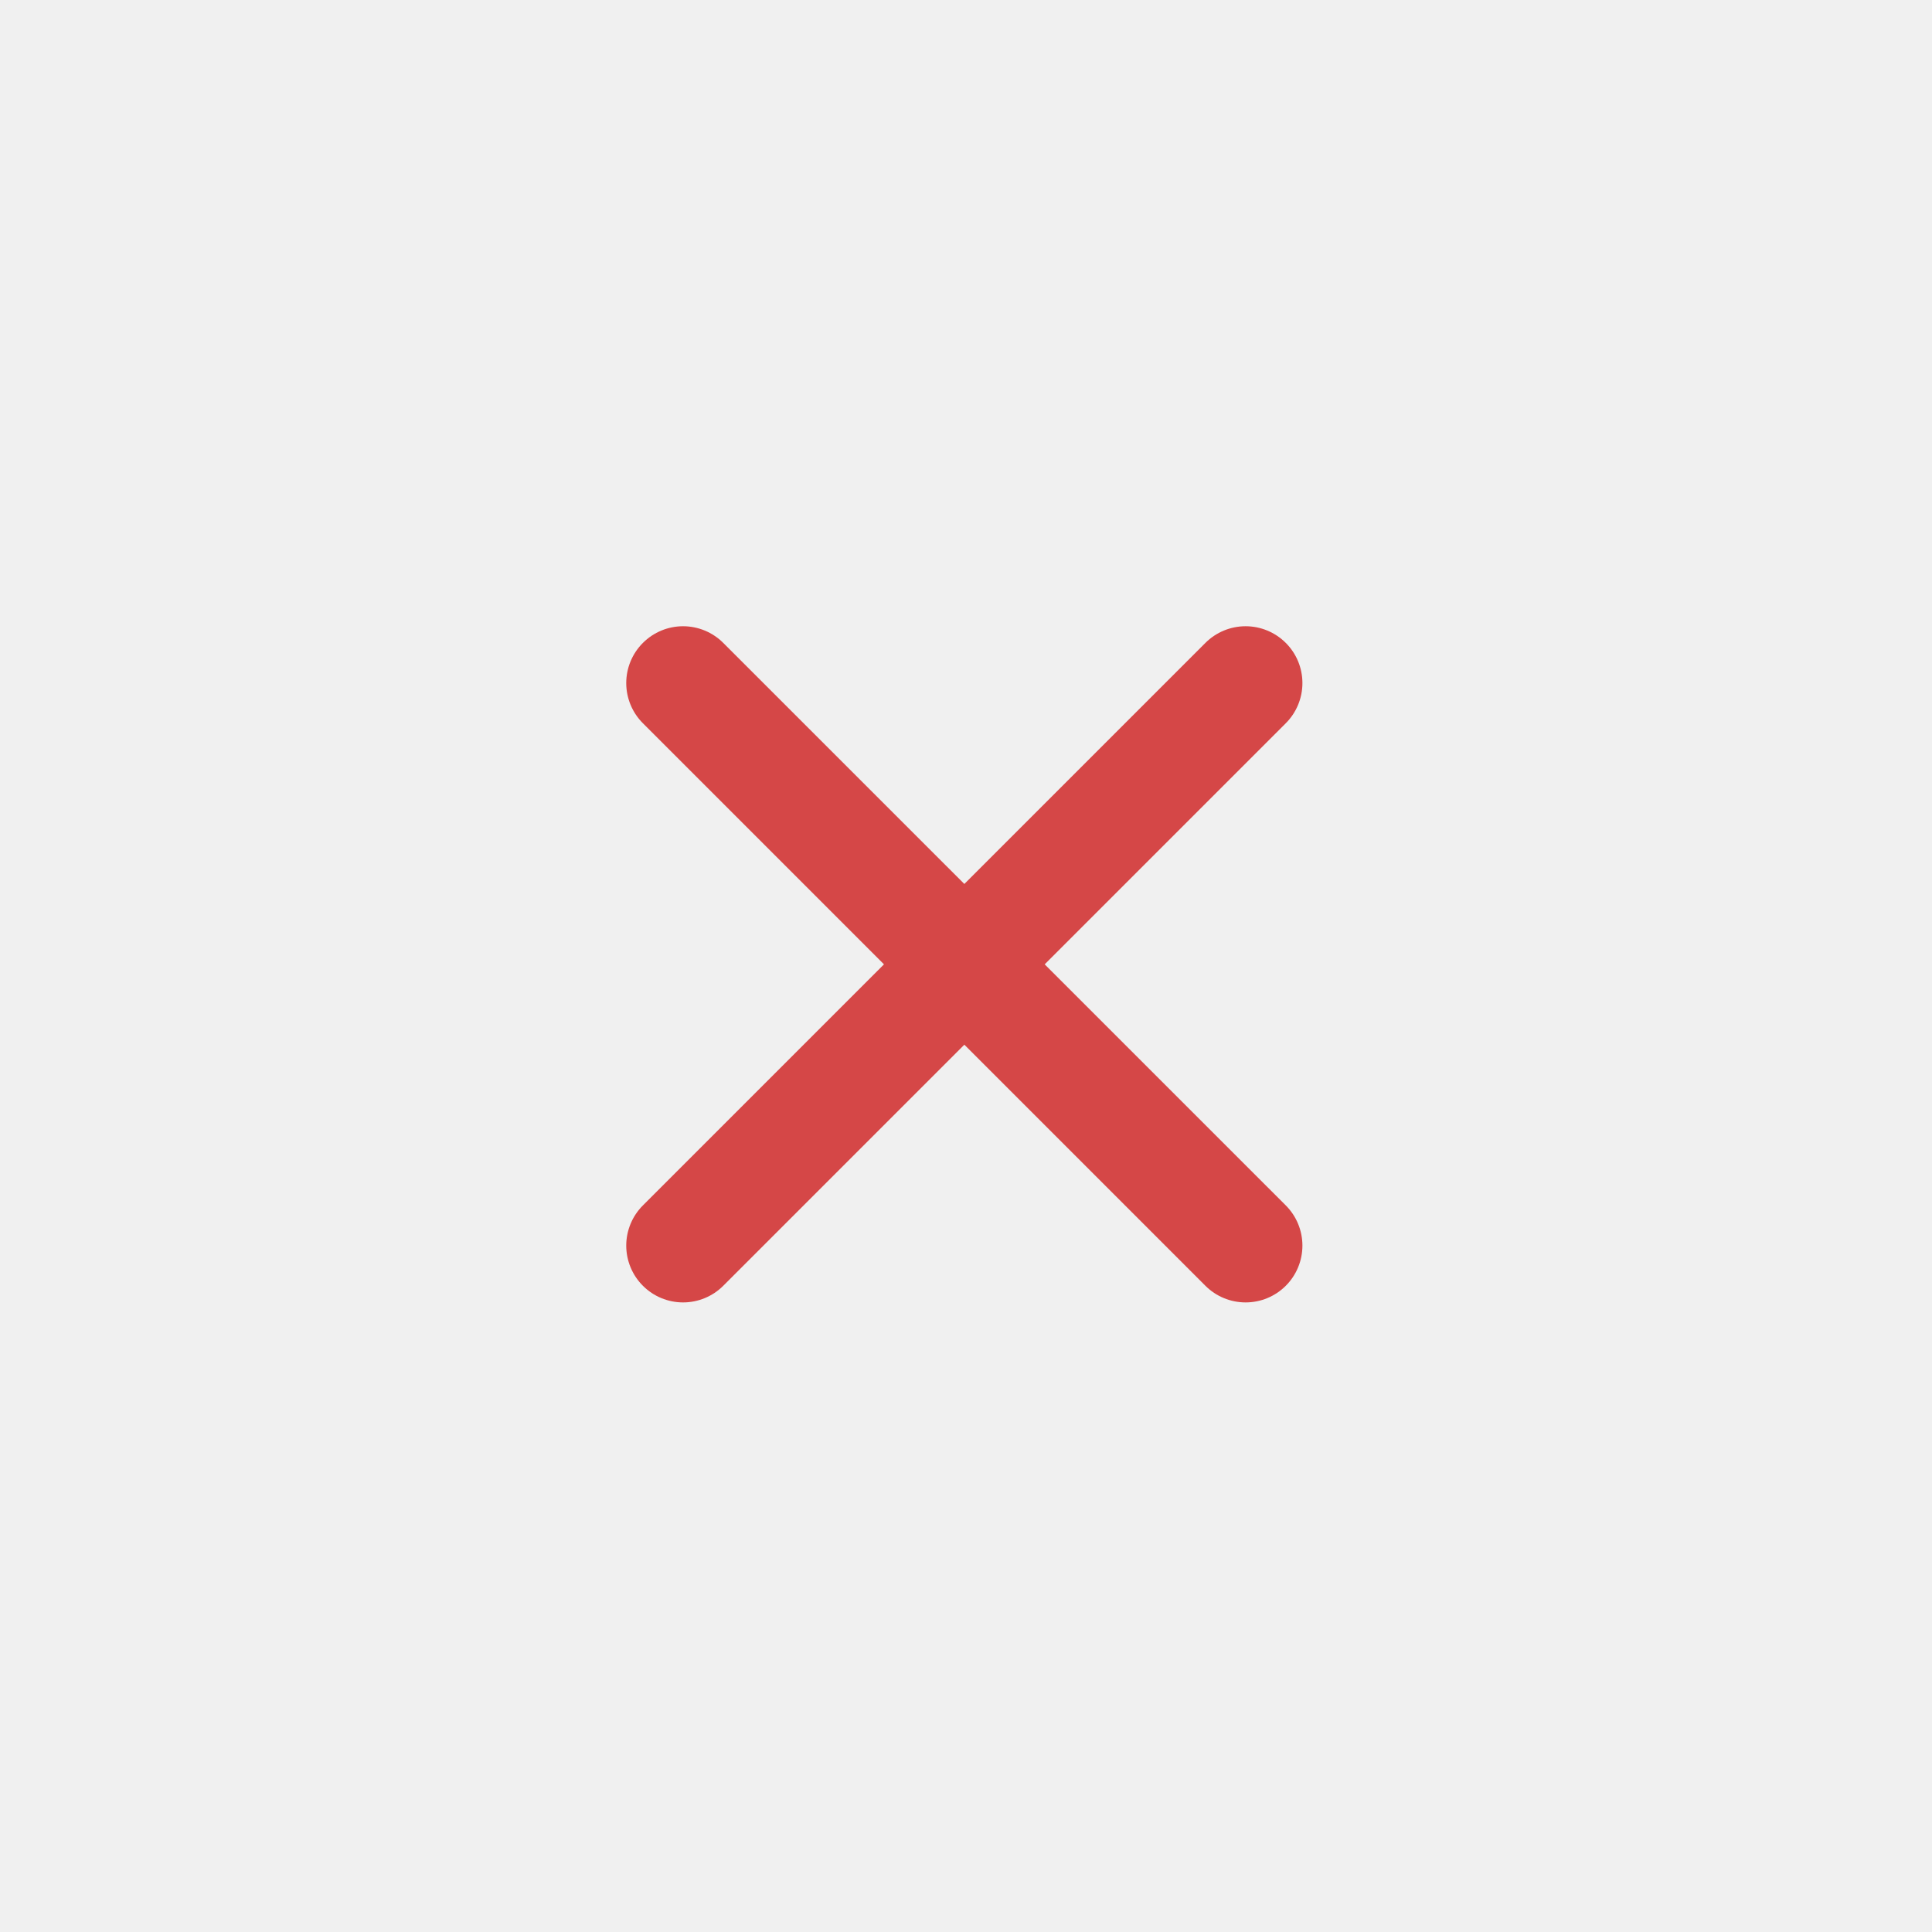
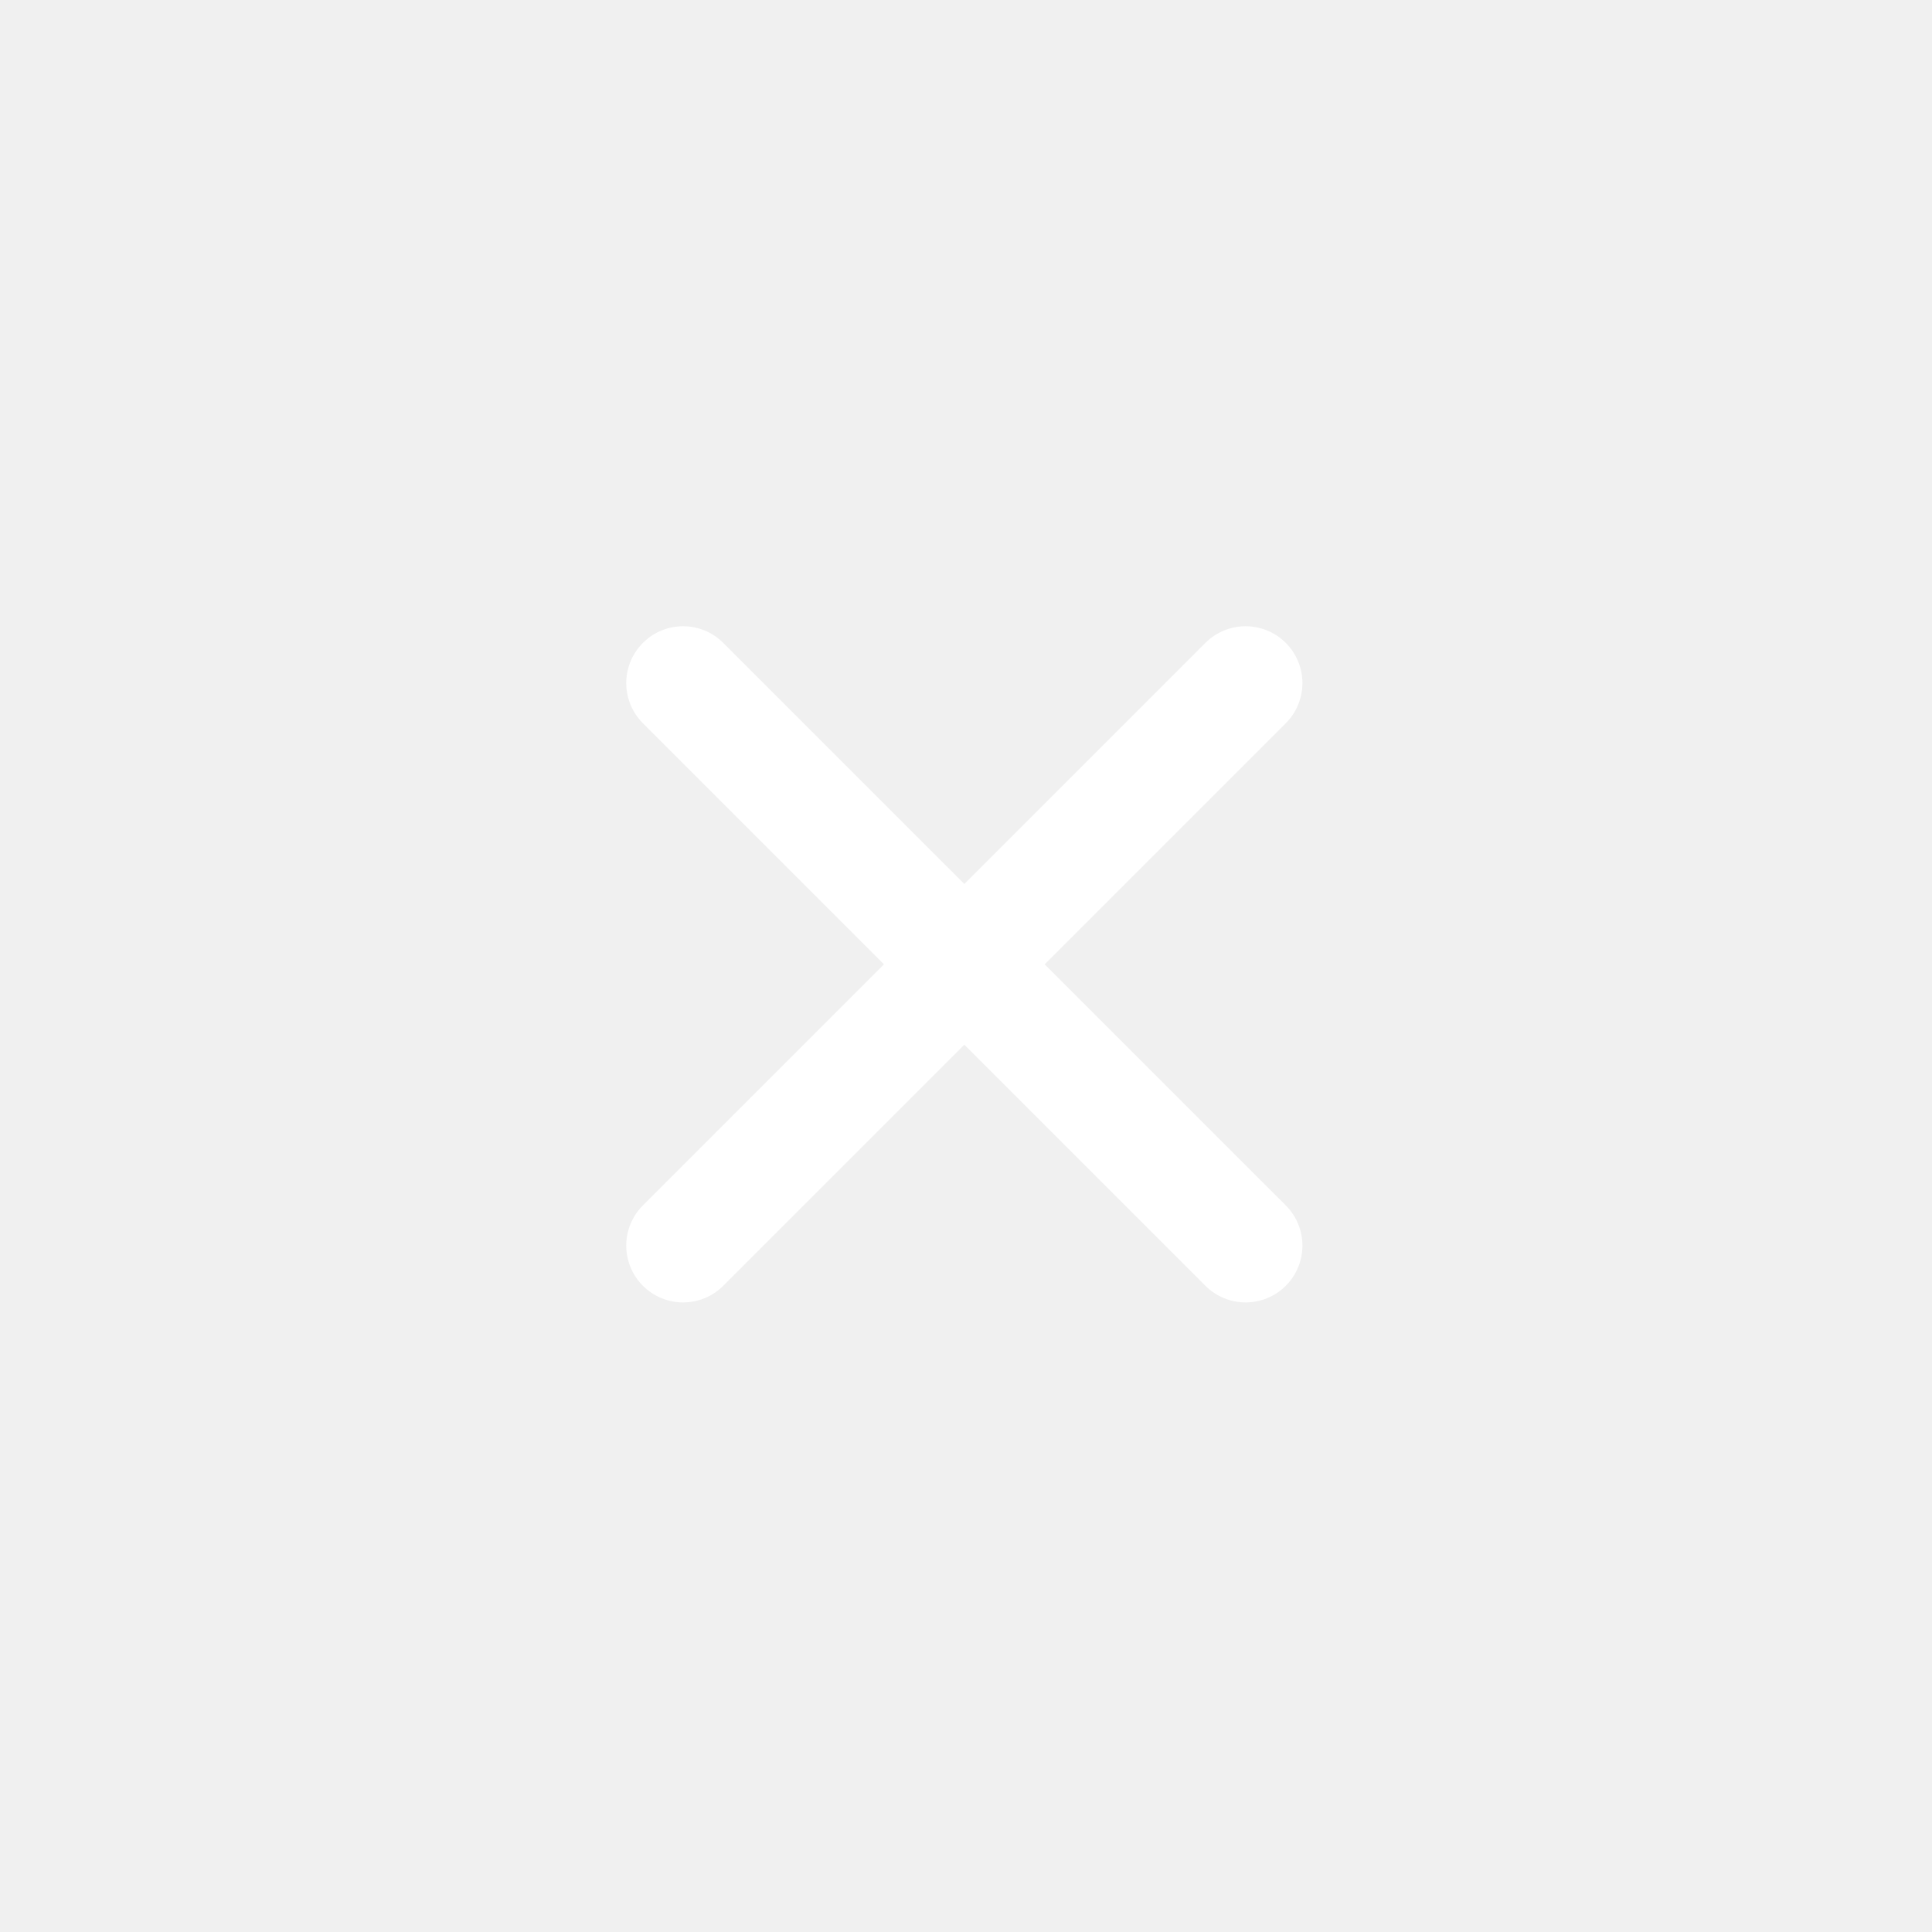
<svg xmlns="http://www.w3.org/2000/svg" width="85" height="85" viewBox="0 0 85 85" fill="none">
-   <path d="M53.033 28.285L42.427 38.891L31.82 28.285C31.351 27.816 30.715 27.552 30.052 27.552C29.389 27.552 28.754 27.816 28.285 28.285C27.816 28.753 27.552 29.389 27.552 30.052C27.552 30.715 27.816 31.351 28.285 31.82L38.891 42.427L28.285 53.033C27.816 53.502 27.552 54.138 27.552 54.801C27.552 55.464 27.816 56.1 28.285 56.569C28.754 57.038 29.389 57.301 30.052 57.301C30.715 57.301 31.351 57.038 31.82 56.569L42.427 45.962L53.033 56.569C53.502 57.038 54.138 57.301 54.801 57.301C55.464 57.301 56.1 57.038 56.569 56.569C57.038 56.1 57.301 55.464 57.301 54.801C57.301 54.138 57.038 53.502 56.569 53.033L45.962 42.427L56.569 31.82C57.038 31.351 57.301 30.715 57.301 30.052C57.301 29.389 57.038 28.753 56.569 28.285C56.1 27.816 55.464 27.552 54.801 27.552C54.138 27.552 53.502 27.816 53.033 28.285Z" fill="#D54747" />
+   <path d="M53.033 28.285L42.427 38.891L31.82 28.285C31.351 27.816 30.715 27.552 30.052 27.552C29.389 27.552 28.754 27.816 28.285 28.285C27.816 28.753 27.552 29.389 27.552 30.052C27.552 30.715 27.816 31.351 28.285 31.82L38.891 42.427L28.285 53.033C27.816 53.502 27.552 54.138 27.552 54.801C27.552 55.464 27.816 56.1 28.285 56.569C28.754 57.038 29.389 57.301 30.052 57.301C30.715 57.301 31.351 57.038 31.82 56.569L42.427 45.962L53.033 56.569C53.502 57.038 54.138 57.301 54.801 57.301C55.464 57.301 56.1 57.038 56.569 56.569C57.038 56.1 57.301 55.464 57.301 54.801C57.301 54.138 57.038 53.502 56.569 53.033L45.962 42.427L56.569 31.82C57.038 31.351 57.301 30.715 57.301 30.052C57.301 29.389 57.038 28.753 56.569 28.285C56.1 27.816 55.464 27.552 54.801 27.552C54.138 27.552 53.502 27.816 53.033 28.285Z" fill="#ffffff" />
</svg>
